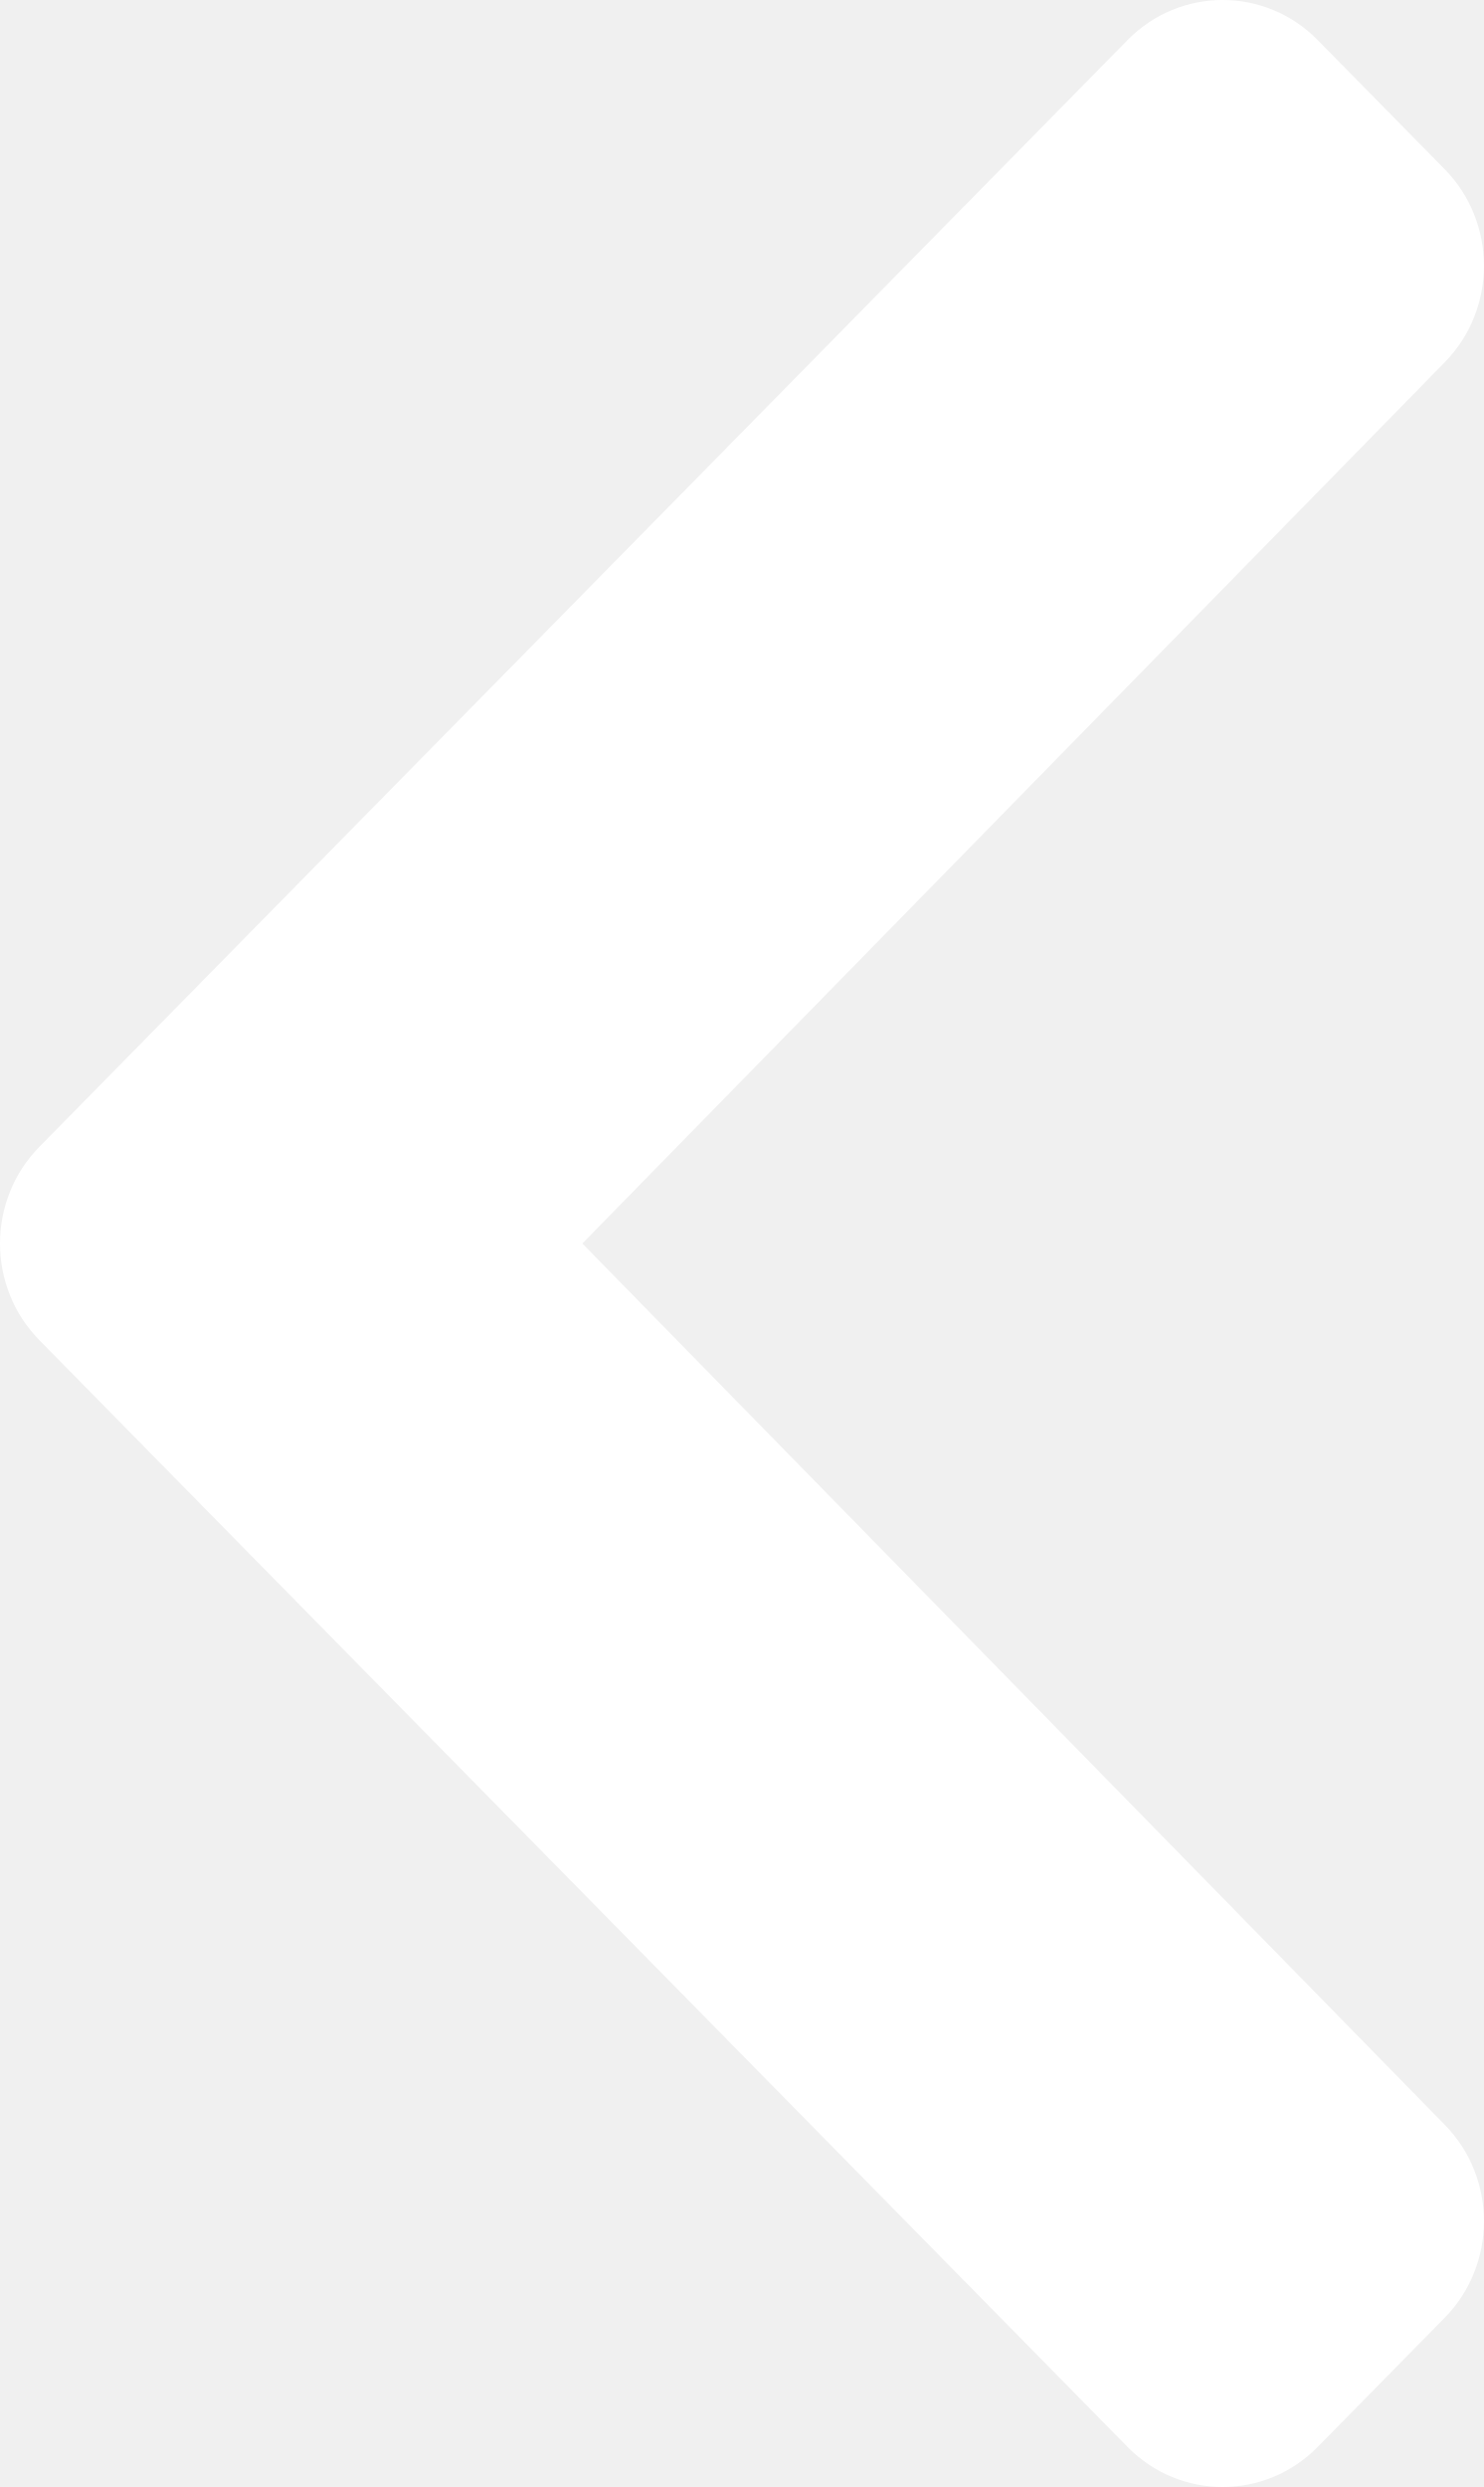
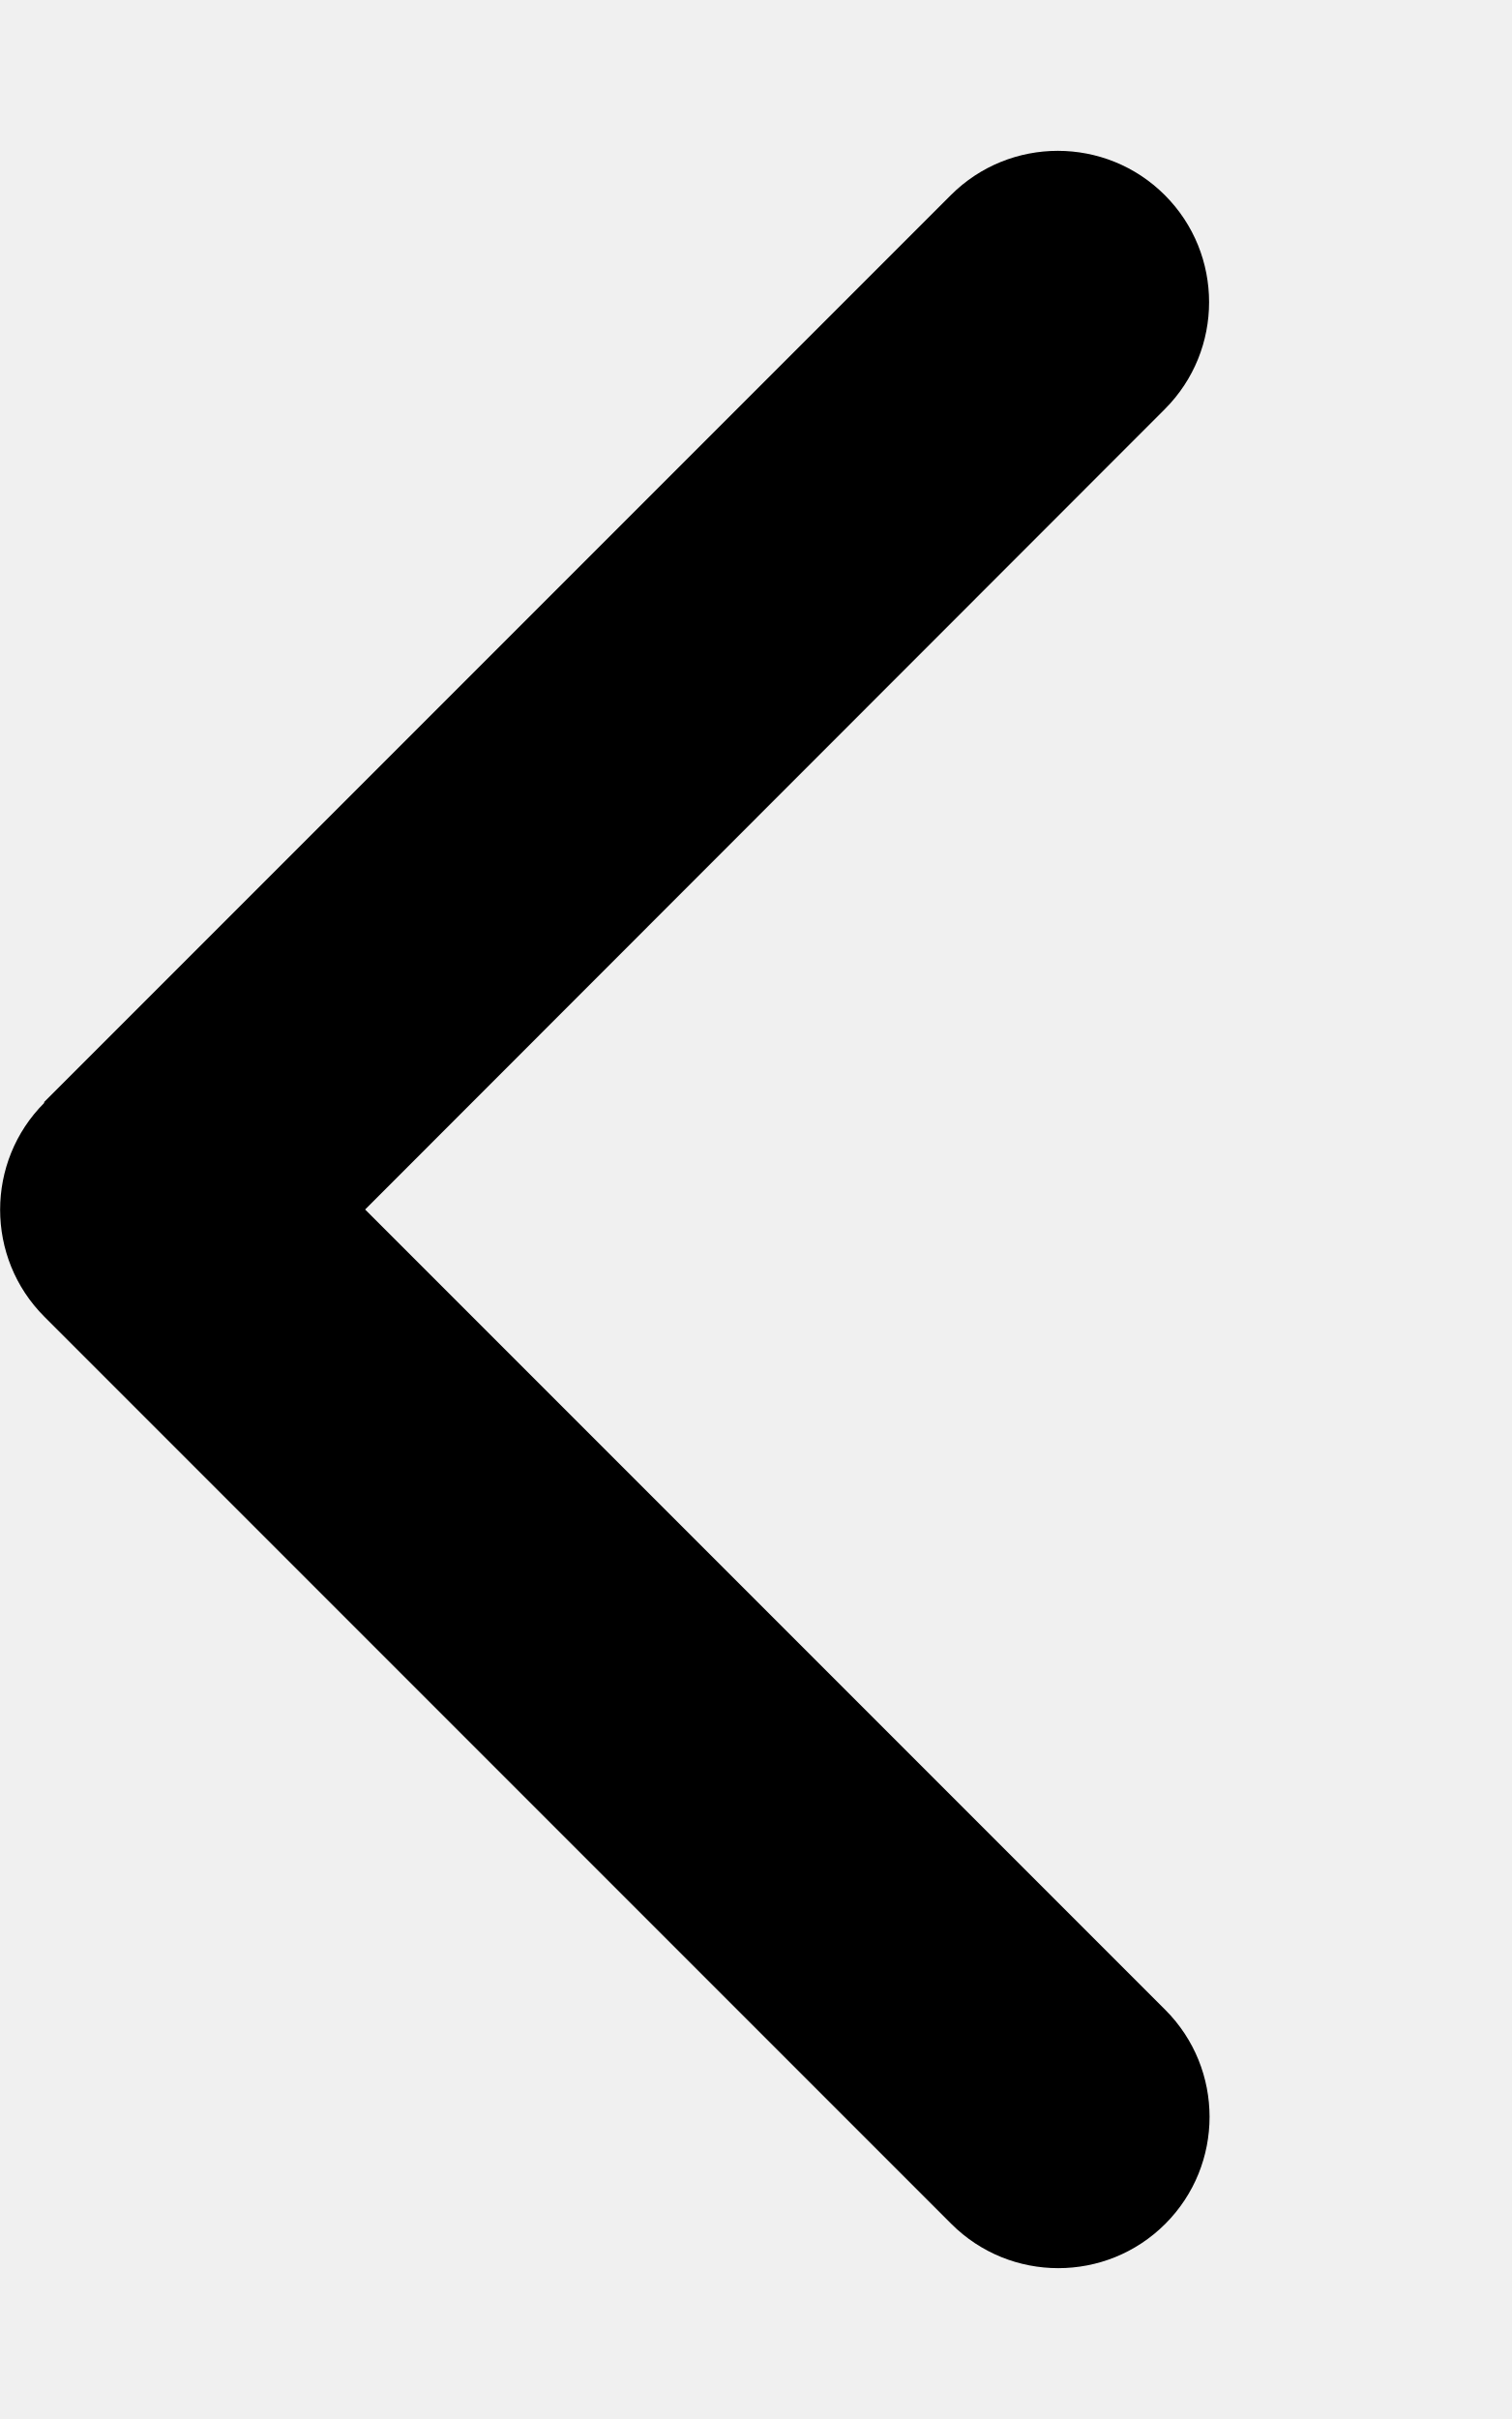
- <svg xmlns="http://www.w3.org/2000/svg" width="37" height="62" viewBox="0 0 37 62" fill="none">
-   <path d="M0.981 33.409L28.115 61.002C29.424 62.333 31.545 62.333 32.854 61.002L36.019 57.784C37.325 56.455 37.328 54.302 36.024 52.971L14.52 31L36.024 9.03C37.328 7.698 37.325 5.545 36.019 4.216L32.854 0.998C31.545 -0.333 29.424 -0.333 28.115 0.998L0.981 28.591C-0.327 29.921 -0.327 32.079 0.981 33.409Z" fill="white" />
+ <svg xmlns="http://www.w3.org/2000/svg" viewBox="0 0 320 512">
+   <path d="M9.4 233.4c-12.5 12.5-12.5 32.8 0 45.3l192 192c12.5 12.5 32.8 12.5 45.3 0s12.5-32.8 0-45.3L77.3 256 246.6 86.6c12.5-12.5 12.5-32.8 0-45.3s-32.8-12.5-45.3 0l-192 192z" />
</svg>
